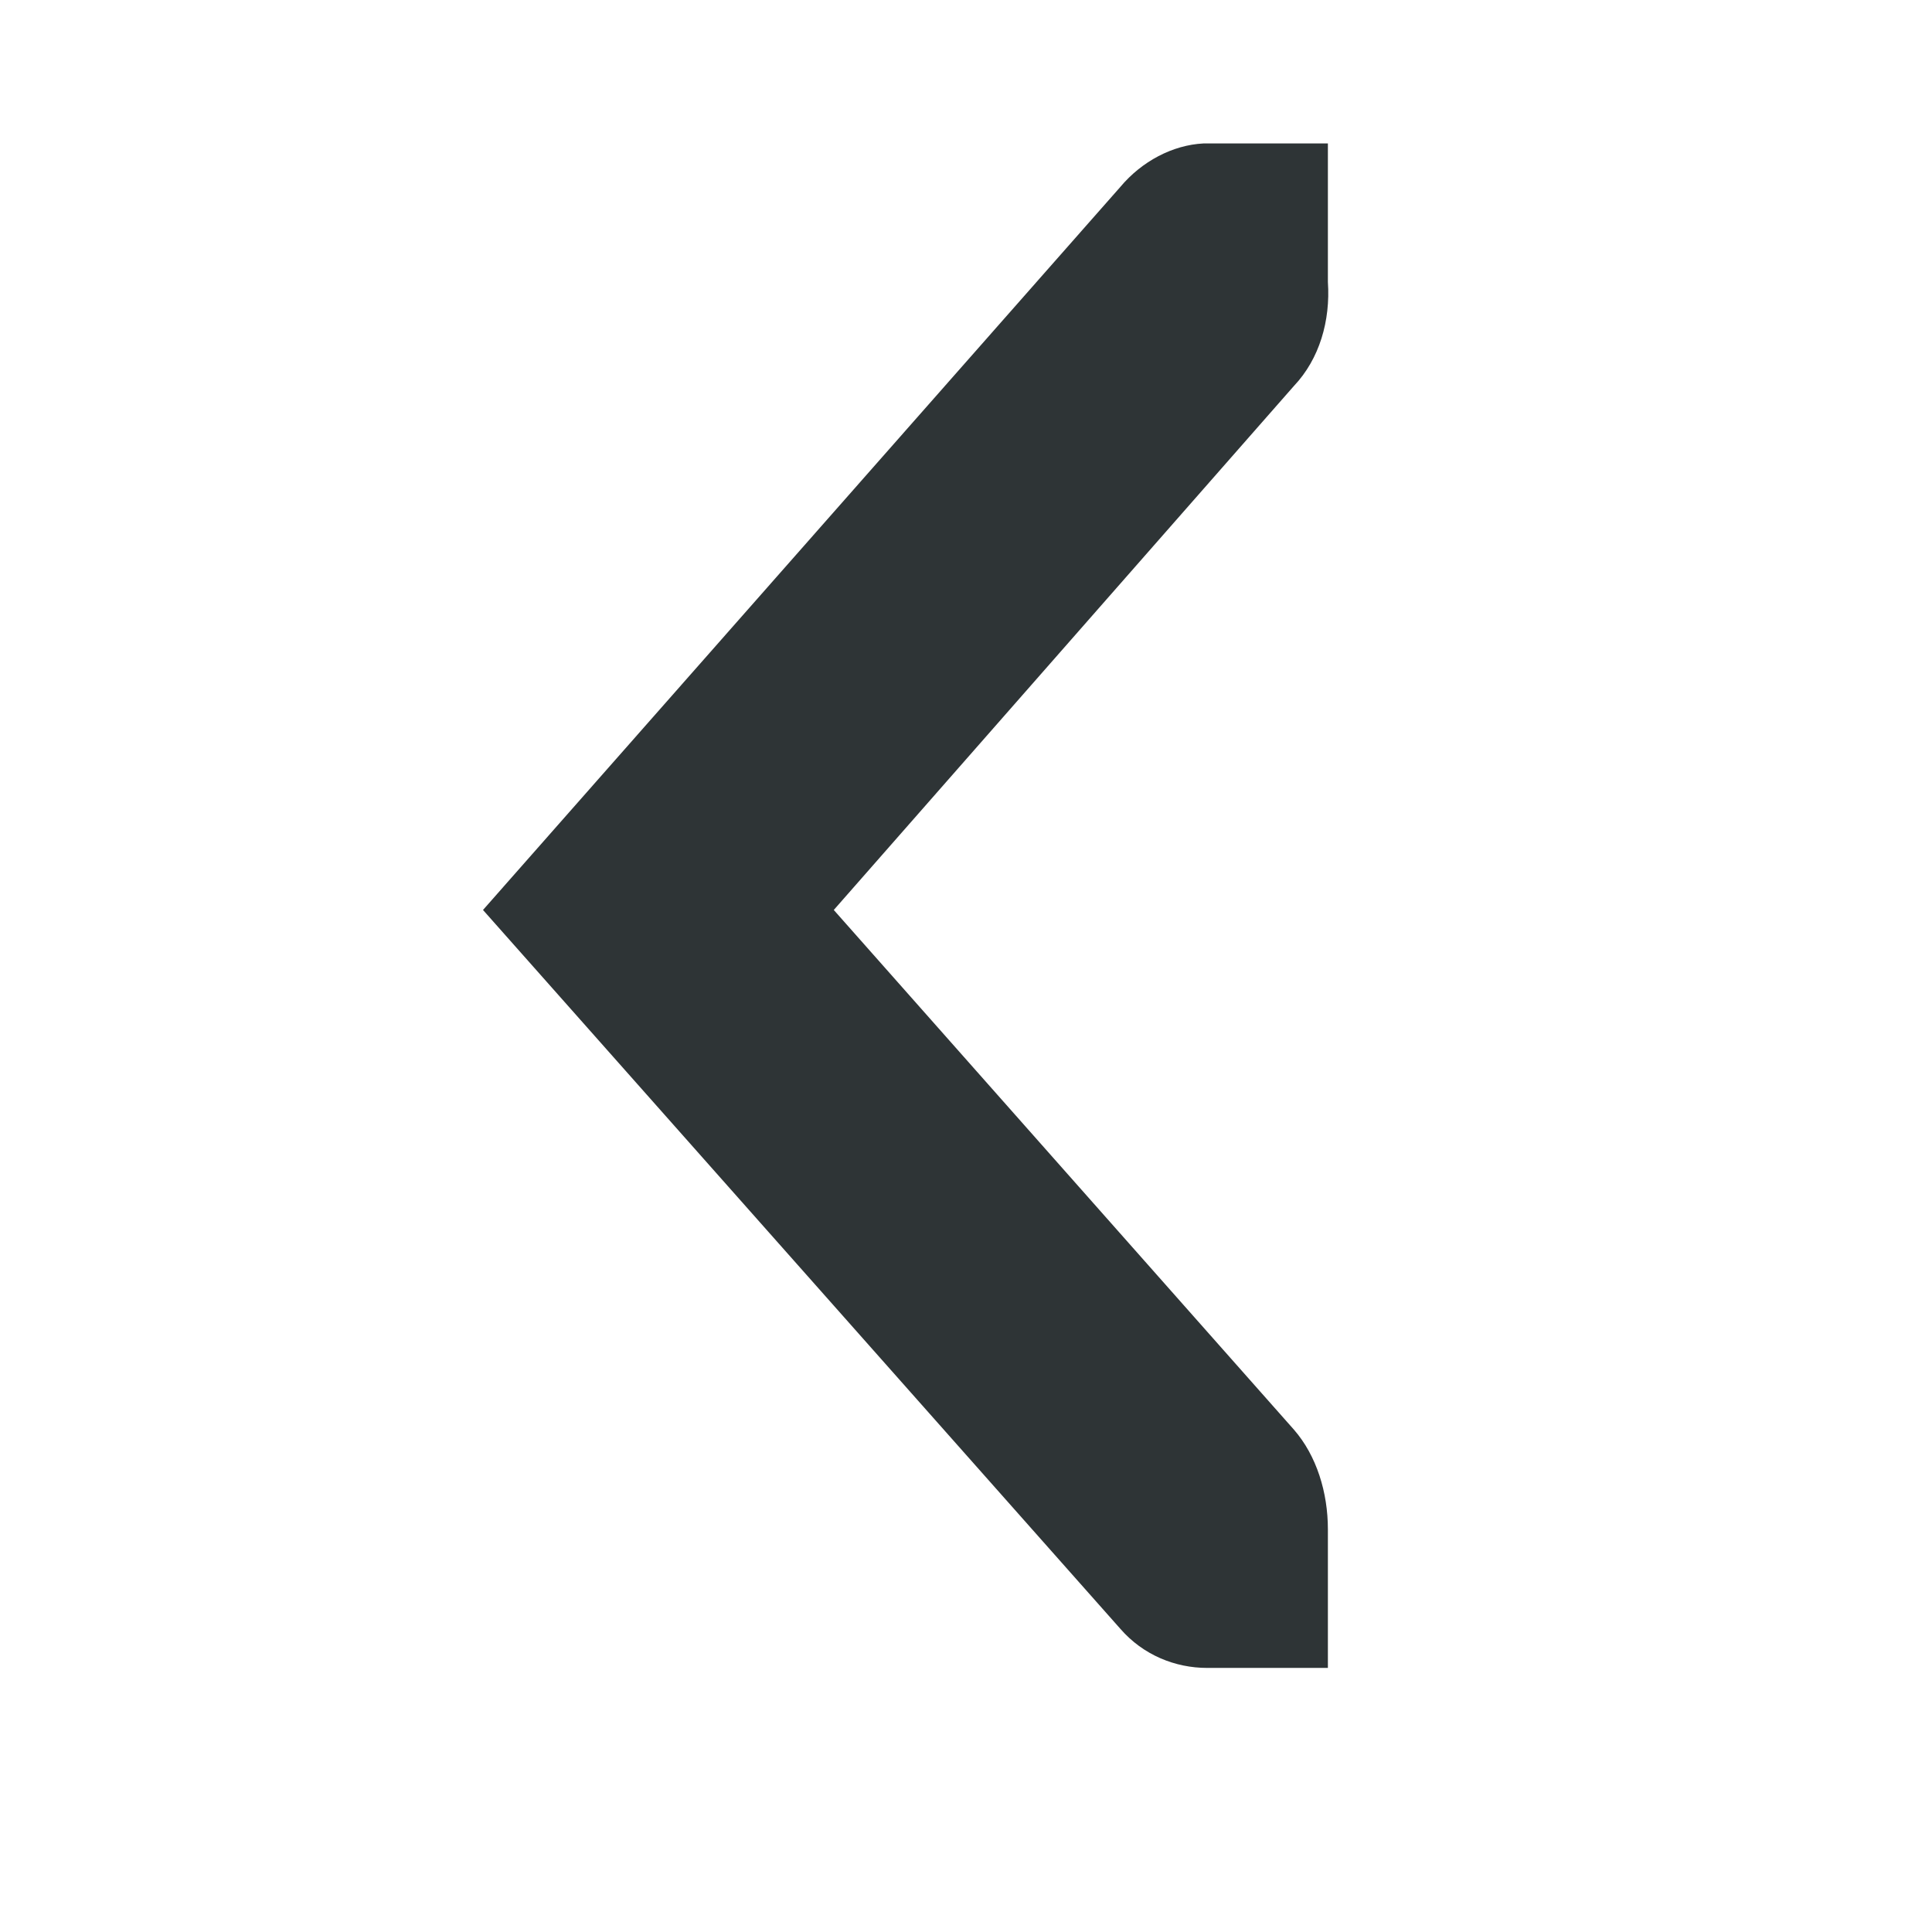
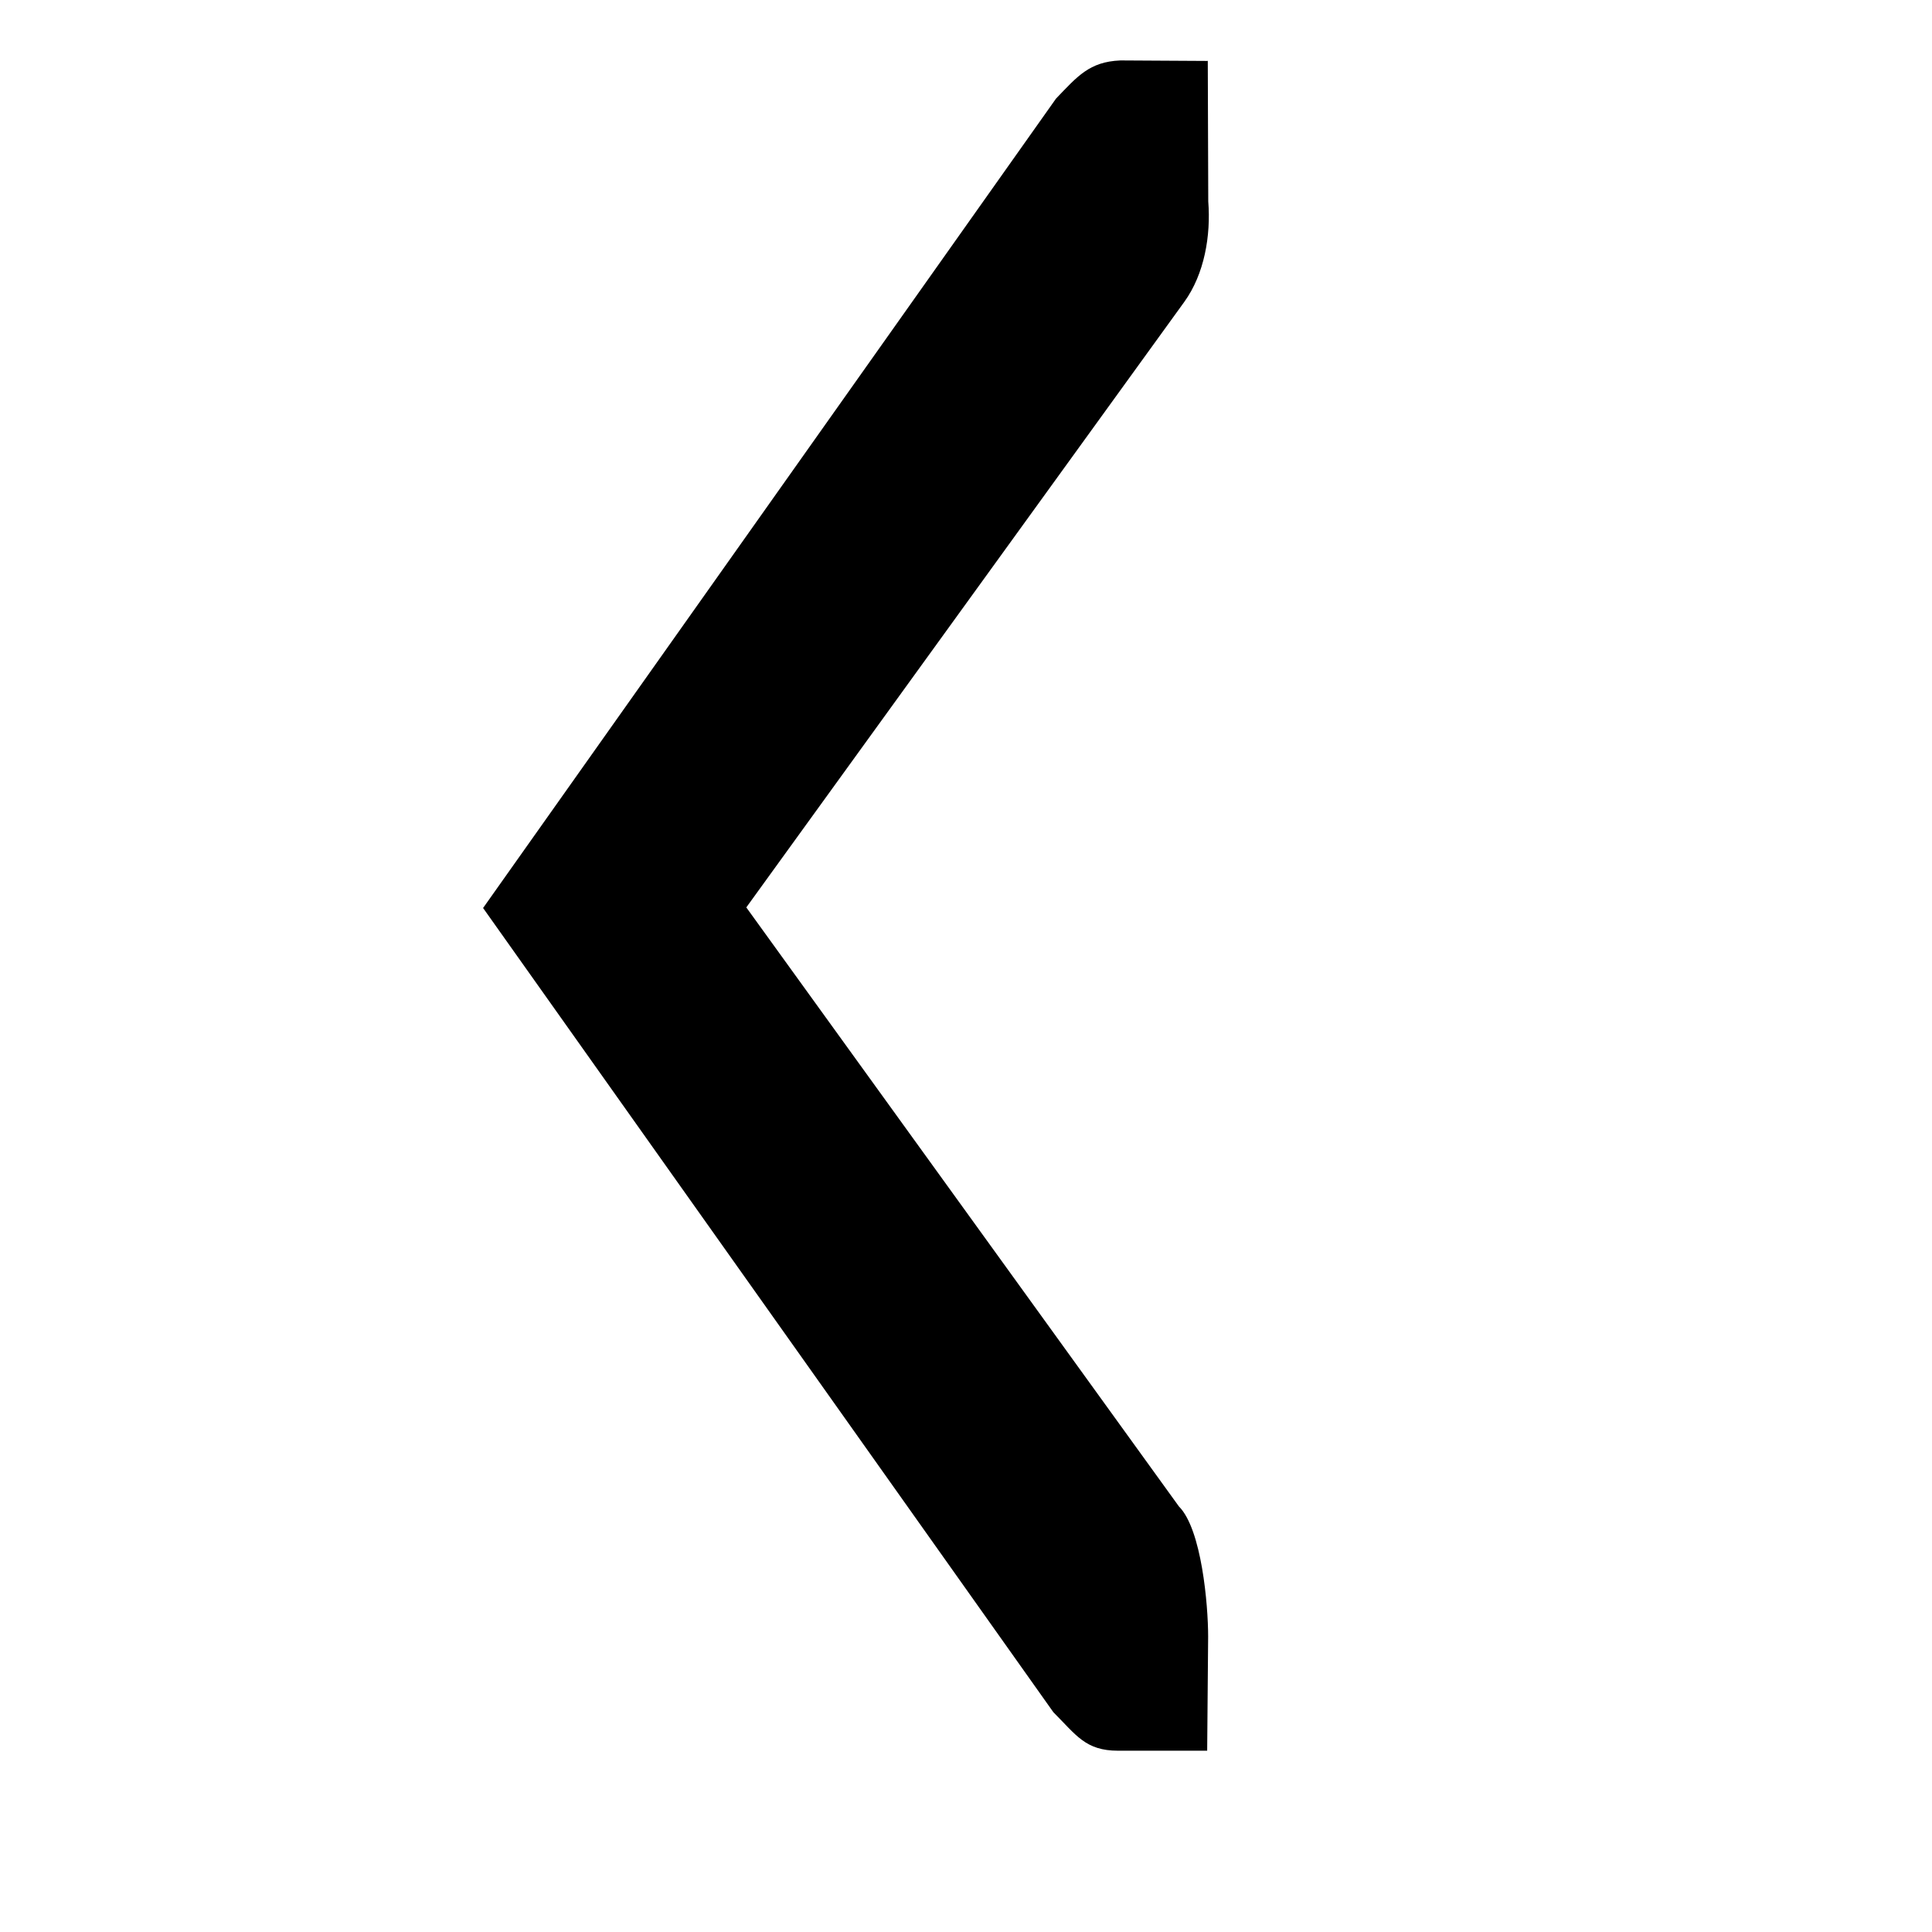
- <svg xmlns="http://www.w3.org/2000/svg" id="svg2" version="1.1" width="16" height="16">
+ <svg xmlns="http://www.w3.org/2000/svg" height="16" width="16" version="1.1" id="svg2">
  <defs id="defs16" />
-   <g id="g12" transform="translate(-100,-626)">
-     <path id="path14" d="m 110.997,627.188 -1,0 c -0.01,-1.3e-4 -0.021,-5.2e-4 -0.031,0 -0.255,0.013 -0.51,0.148 -0.687,0.359 L 104,633.536 l 5.279,5.954 c 0.188,0.216 0.453,0.323 0.718,0.323 l 1,0 0,-1.148 c 0,-0.304 -0.093,-0.609 -0.281,-0.825 l -3.811,-4.304 3.811,-4.34 c 0.211,-0.223 0.303,-0.539 0.281,-0.861 l 0,-1.148 z" style="color:#2e3436;text-indent:0;text-transform:none;fill:#2e3436" />
+   <g transform="translate(-100,-626)" id="g12">
+     <g id="g12-0" transform="matrix(-0.9999325,0,0,1,236.0328,-0.01834)">
+       <path id="path14-0" d="m 126.042,626.523 0.692,-0.004 c 0.01,-1.2e-4 0.021,-4.6e-4 0.031,0 0.255,0.011 0.354,0.132 0.531,0.316 l 4.745,6.703 -4.723,6.66 c -0.19,0.19 -0.266,0.319 -0.536,0.319 l -0.738,9e-5 -0.008,-0.945 c 0,-0.265 0.054,-0.89 0.242,-1.078 l 3.583,-4.961 -3.627,-5.014 c -0.168,-0.232 -0.221,-0.551 -0.199,-0.832 l 0.004,-1.166 z" fill="ButtonText" style="text-indent:0;text-transform:none" />
+       <g style="fill:#616161;fill-opacity:0.526" transform="matrix(0,-1.16361,0.74817,0,-435.8402,853.4551)" id="g6" />
+     </g>
  </g>
</svg>
